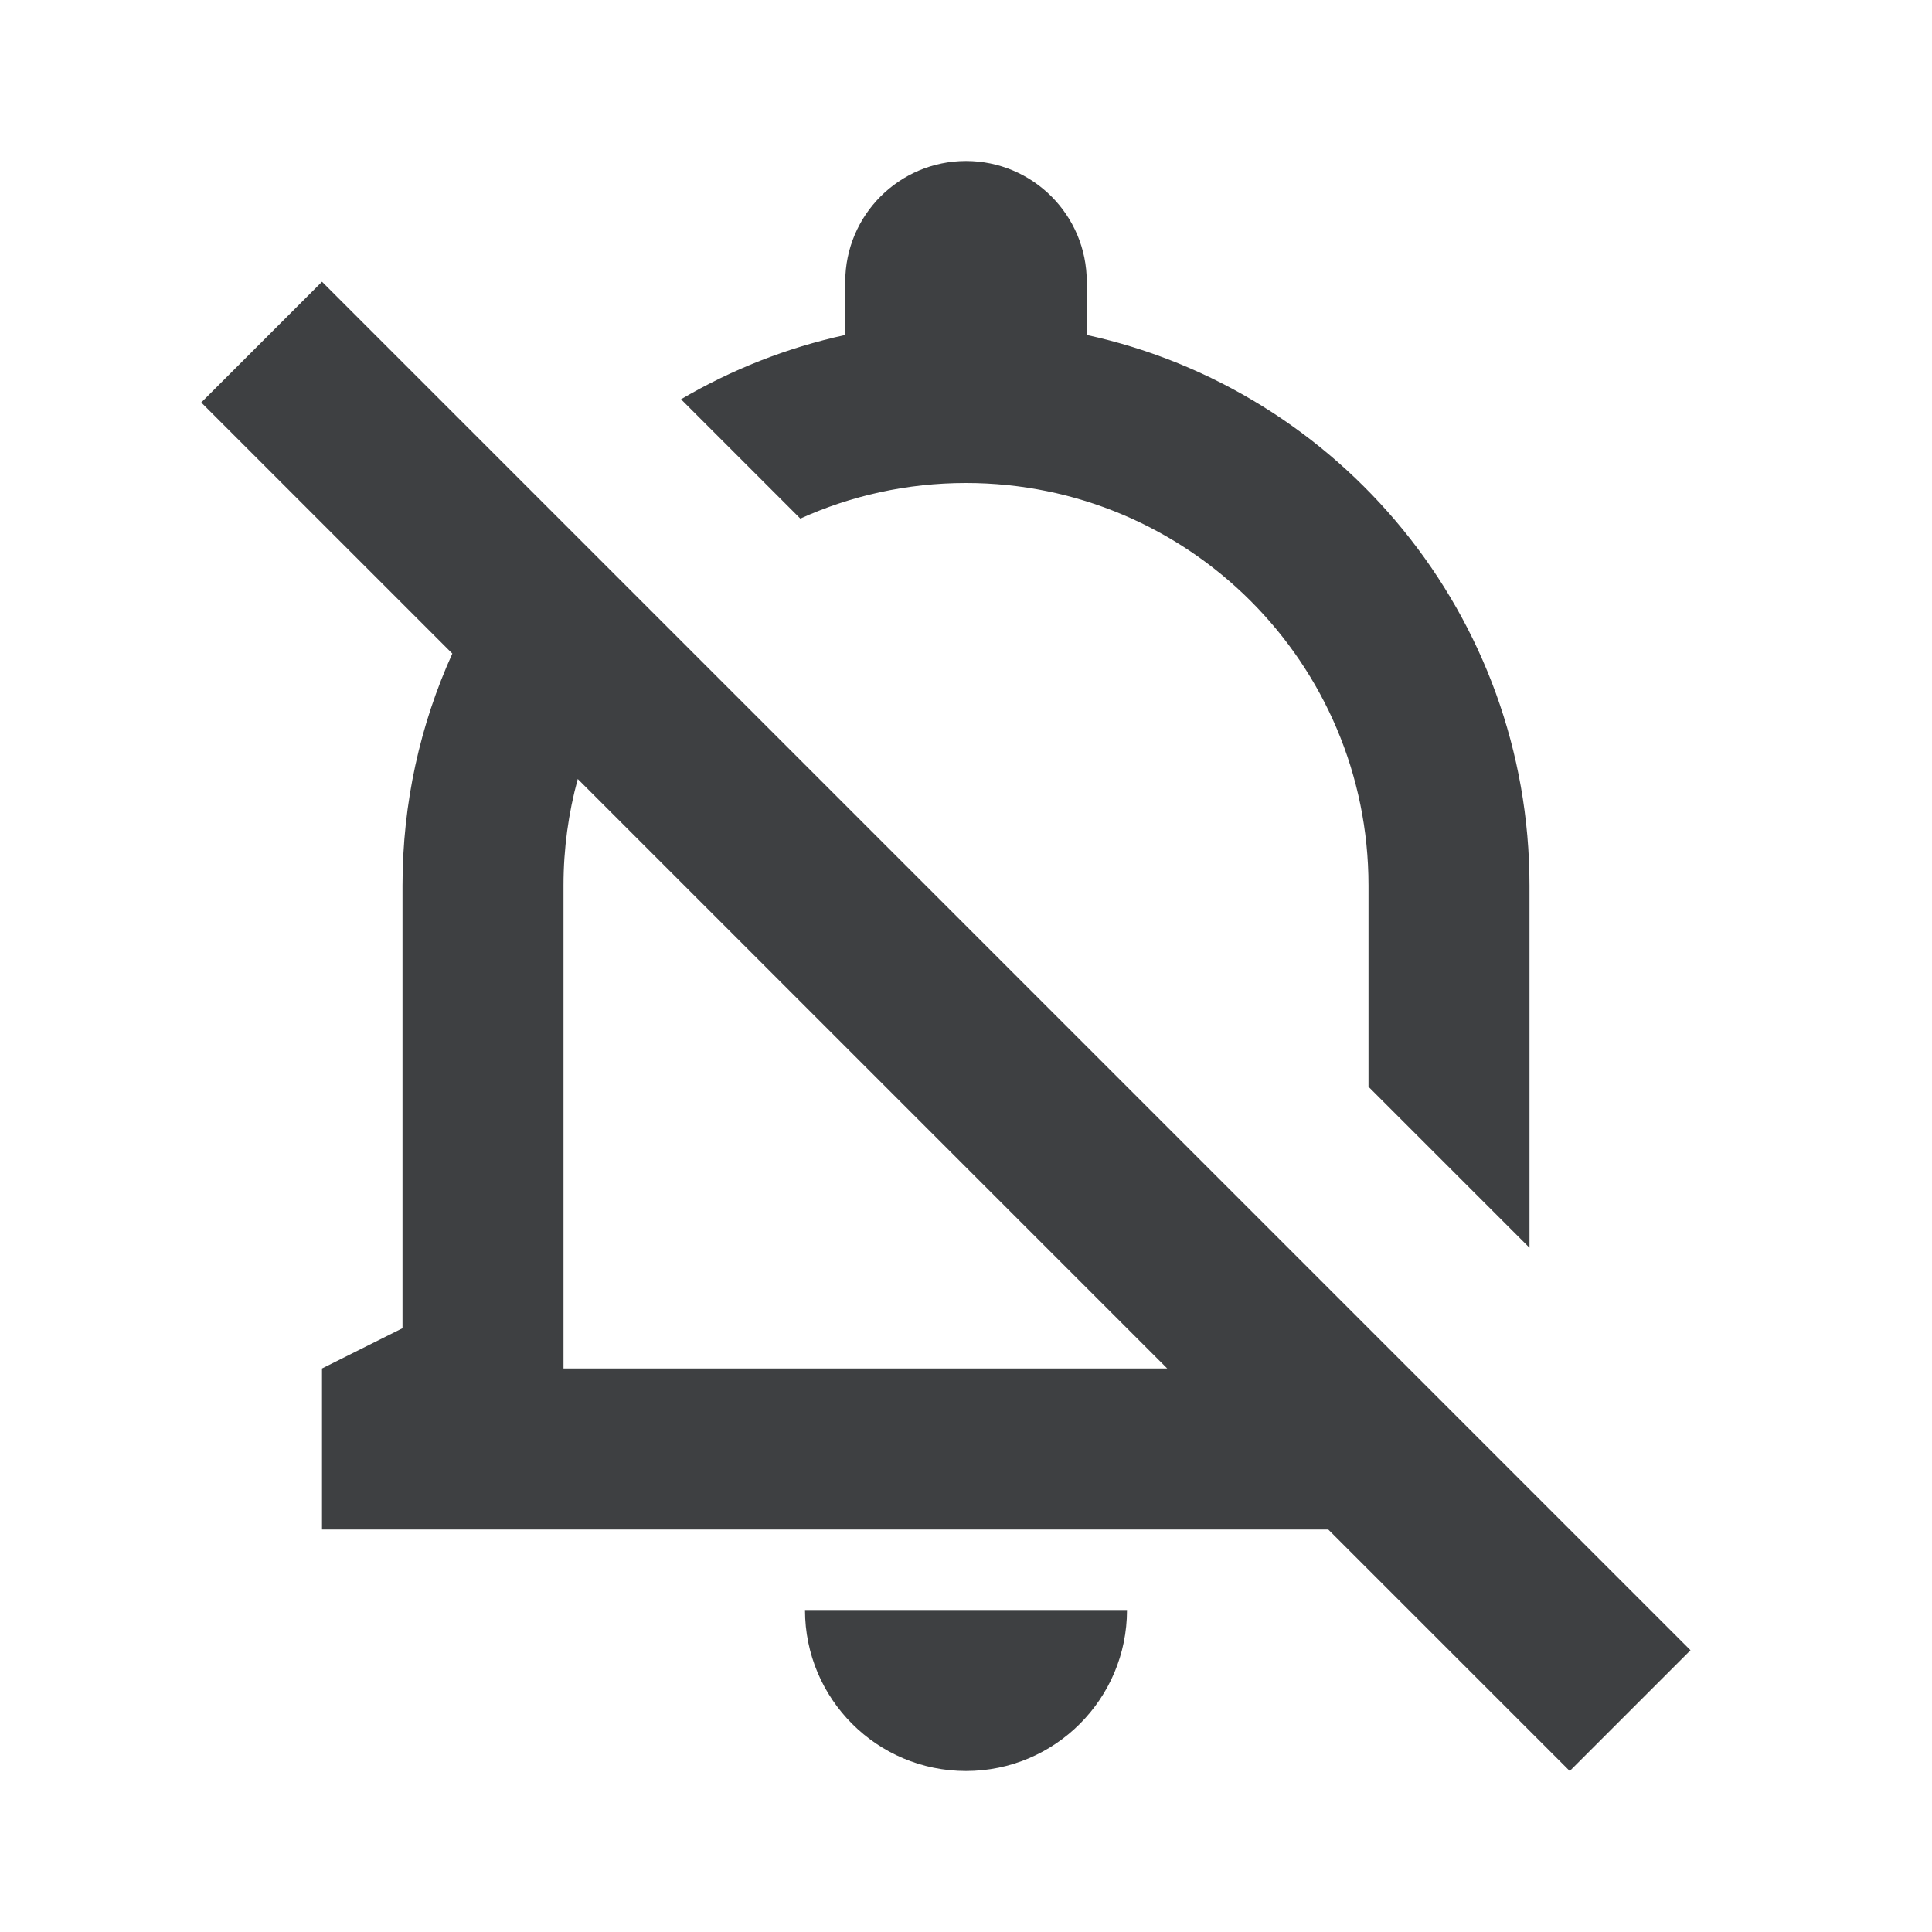
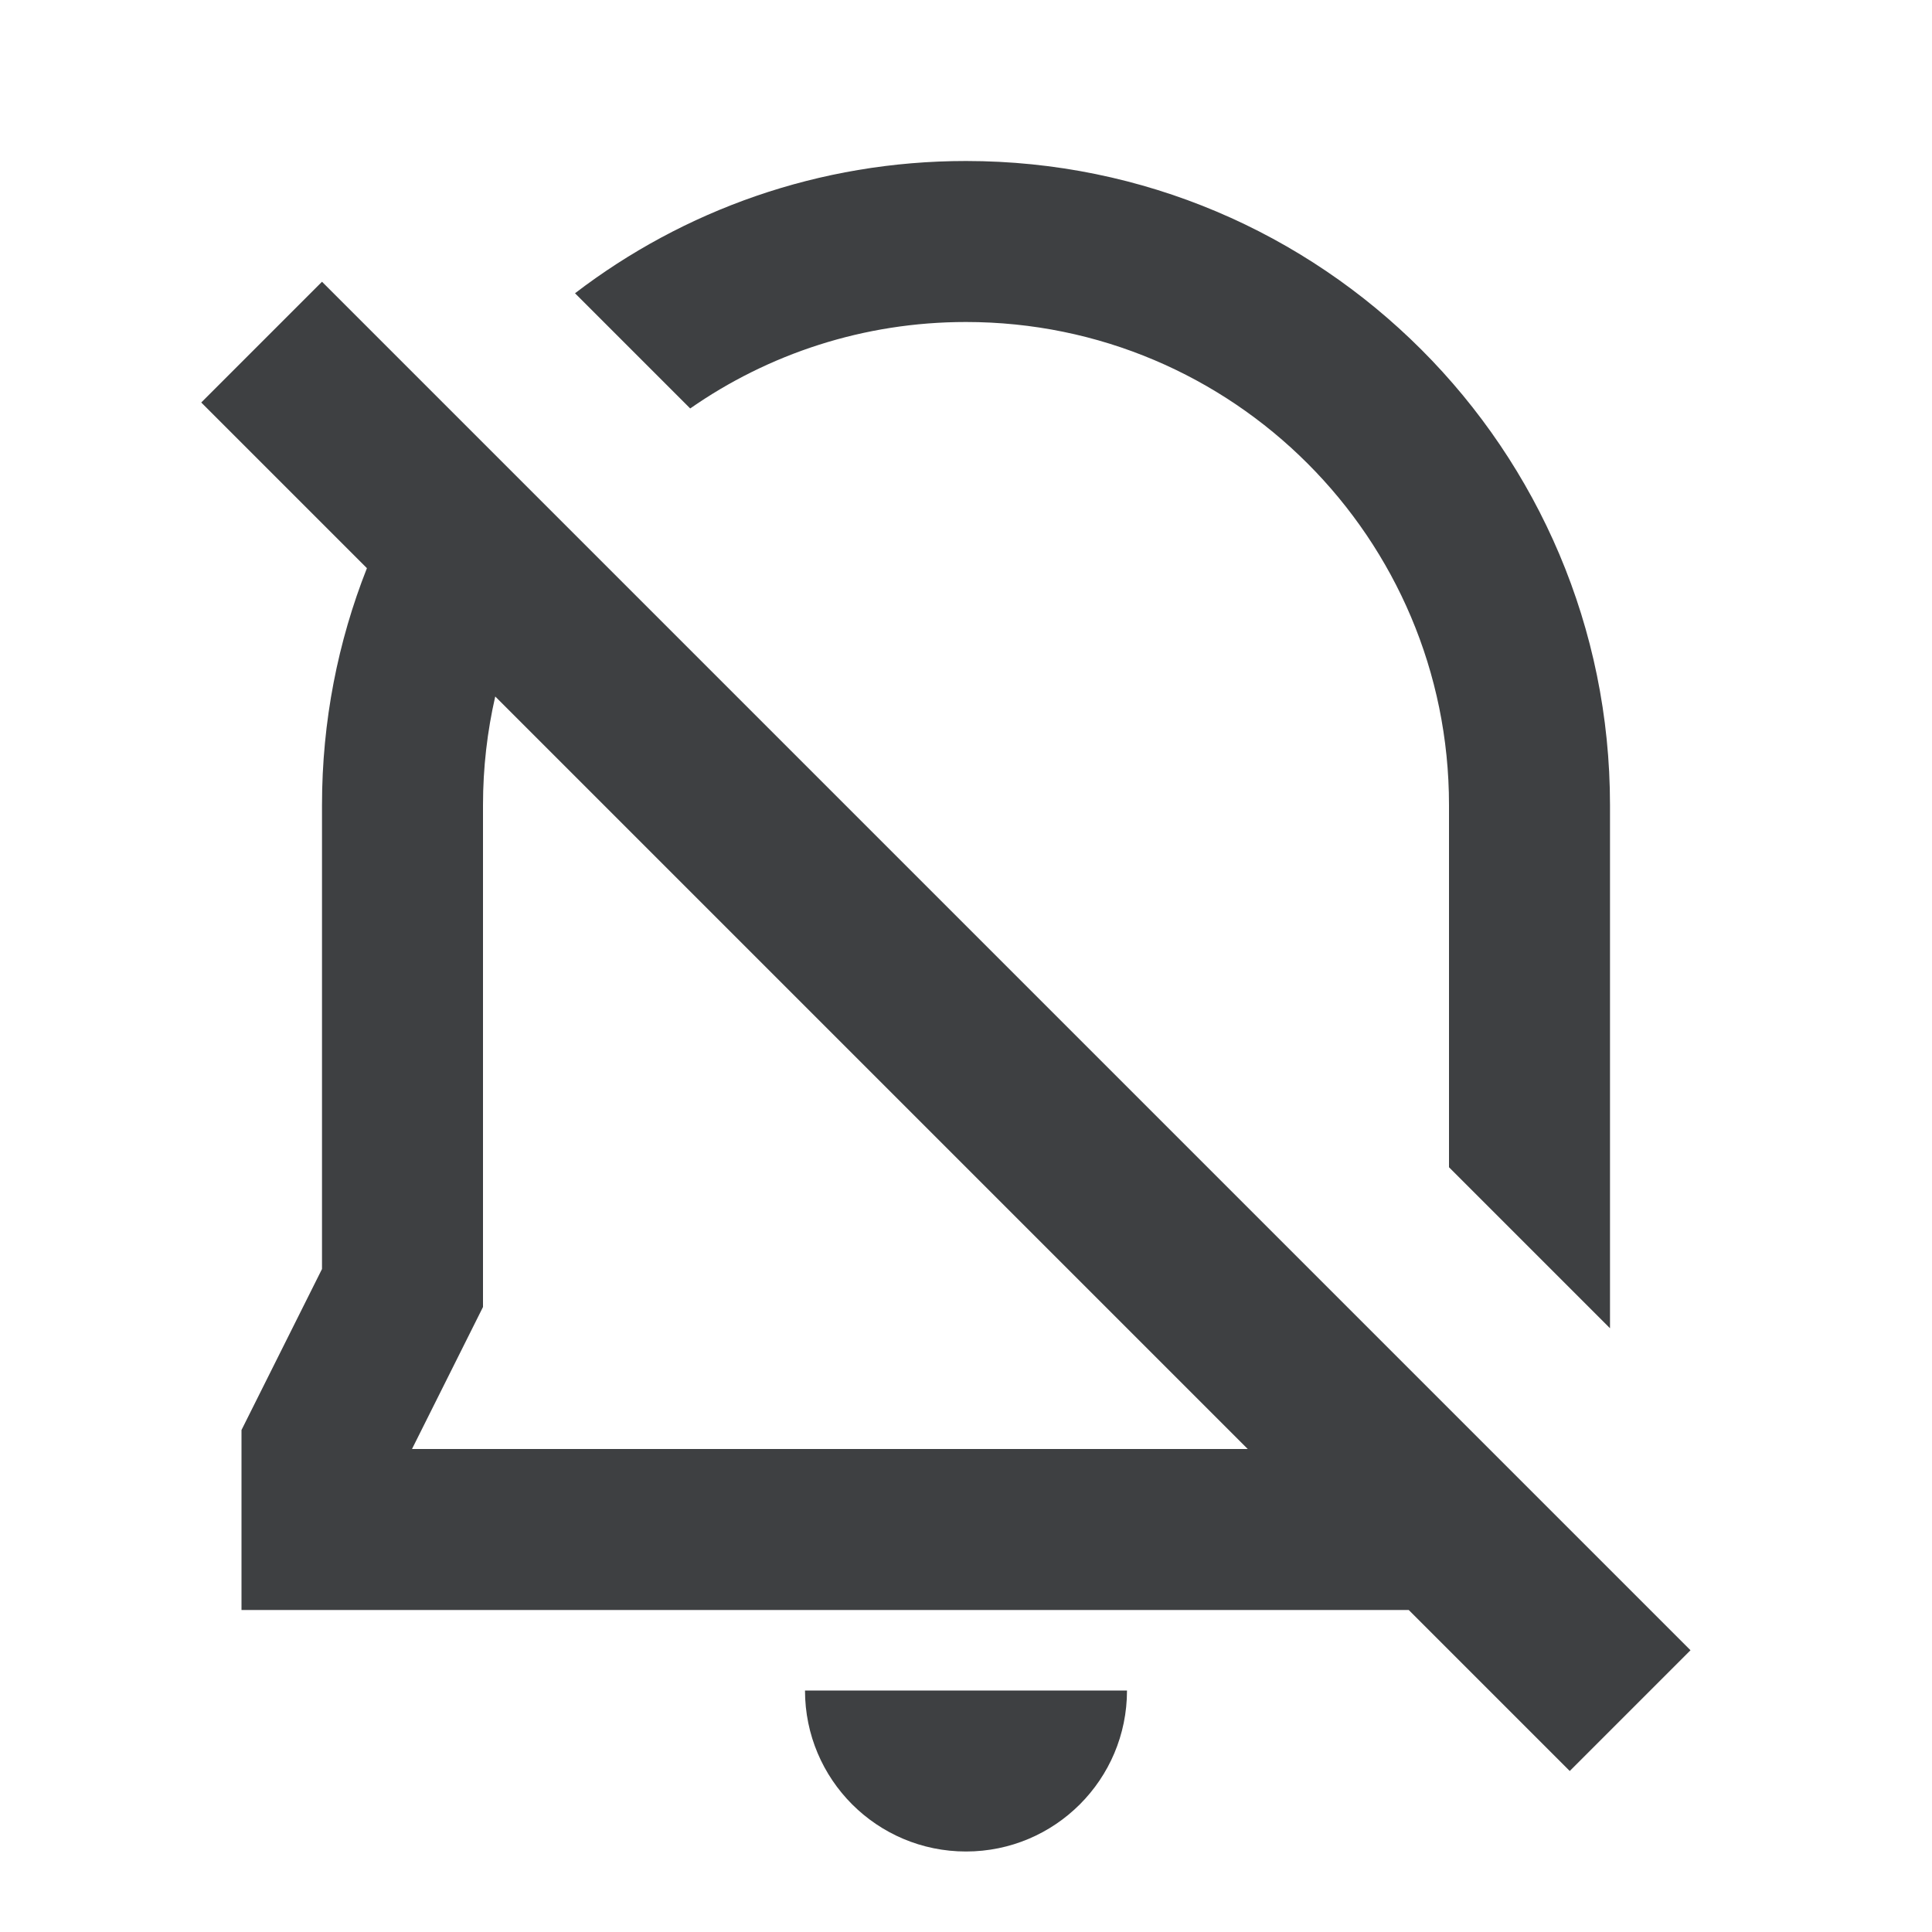
<svg xmlns="http://www.w3.org/2000/svg" width="24" height="24" viewBox="0 0 24 24" fill="none">
-   <path fill-rule="evenodd" clip-rule="evenodd" d="M21 20.5L19.5 22L16.5 19H4V17L5 16.5V11C5 9.973 5.221 8.997 5.619 8.119L2.5 5L4 3.5L21 20.5ZM7.177 9.677C7.062 10.098 7 10.542 7 11V17H14.5L7.177 9.677Z" fill="#3E4042" />
-   <path d="M8.46 4.96L9.942 6.442C10.57 6.158 11.266 6 12 6C14.761 6 17 8.239 17 11V13.5L19 15.5V11C19 7.649 16.645 4.848 13.5 4.161V3.5C13.5 2.672 12.828 2 12 2C11.172 2 10.5 2.672 10.5 3.5V4.161C9.771 4.32 9.084 4.593 8.46 4.96Z" fill="#3E4042" />
-   <path d="M14 20C14 21.105 13.105 22 12 22C10.895 22 10 21.105 10 20H14Z" fill="#3E4042" />
+   <path d="M12 2C10.173 2 8.49 2.612 7.143 3.643L8.574 5.074C9.545 4.397 10.726 4 12 4C15.314 4 18 6.686 18 10V14.5L20 16.5V10C20 5.582 16.418 2 12 2Z" fill="#3E4042" />
+   <path fill-rule="evenodd" clip-rule="evenodd" d="M21 20.5L19.5 22L17.5 20H3V17.764L4 15.764V10C4 8.961 4.198 7.969 4.558 7.058L2.5 5L4 3.5L21 20.5ZM6.152 8.652C6.053 9.085 6 9.537 6 10V16.236L5.118 18H15.5L6.152 8.652Z" fill="#3E4042" />
+   <path d="M12 23C10.895 23 10 22.105 10 21H14C14 22.105 13.105 23 12 23Z" fill="#3E4042" />
</svg>
